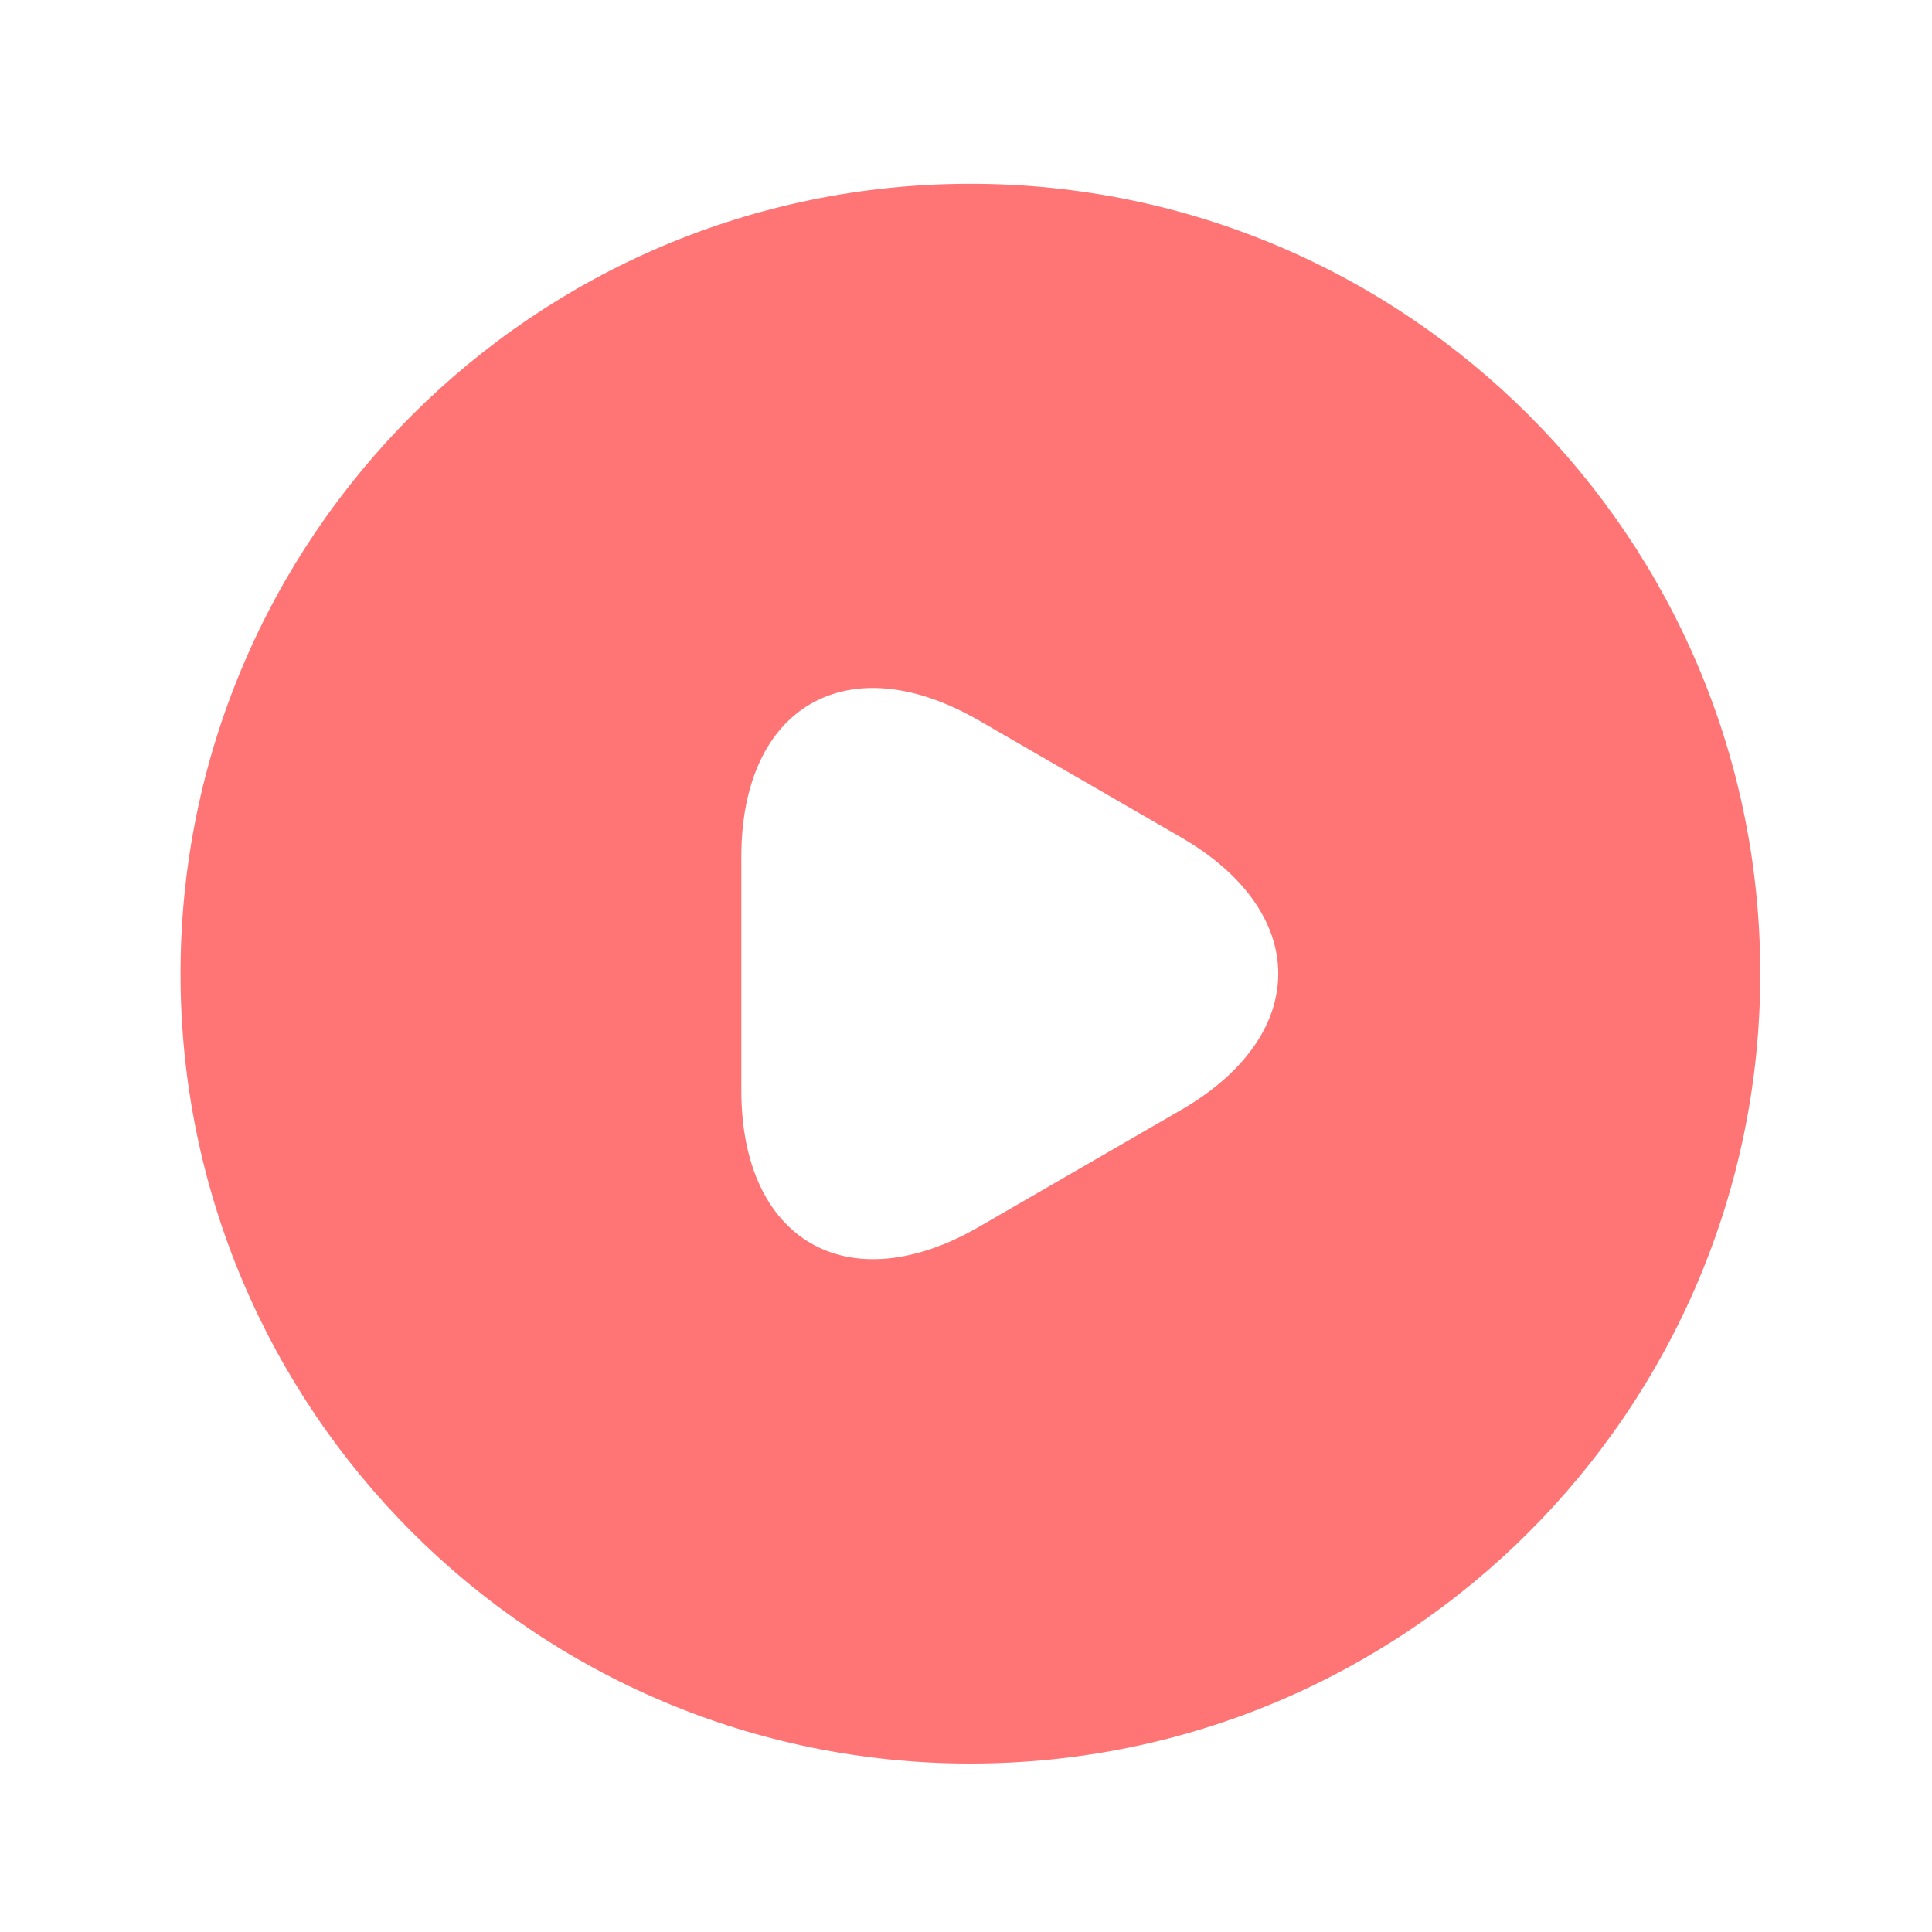
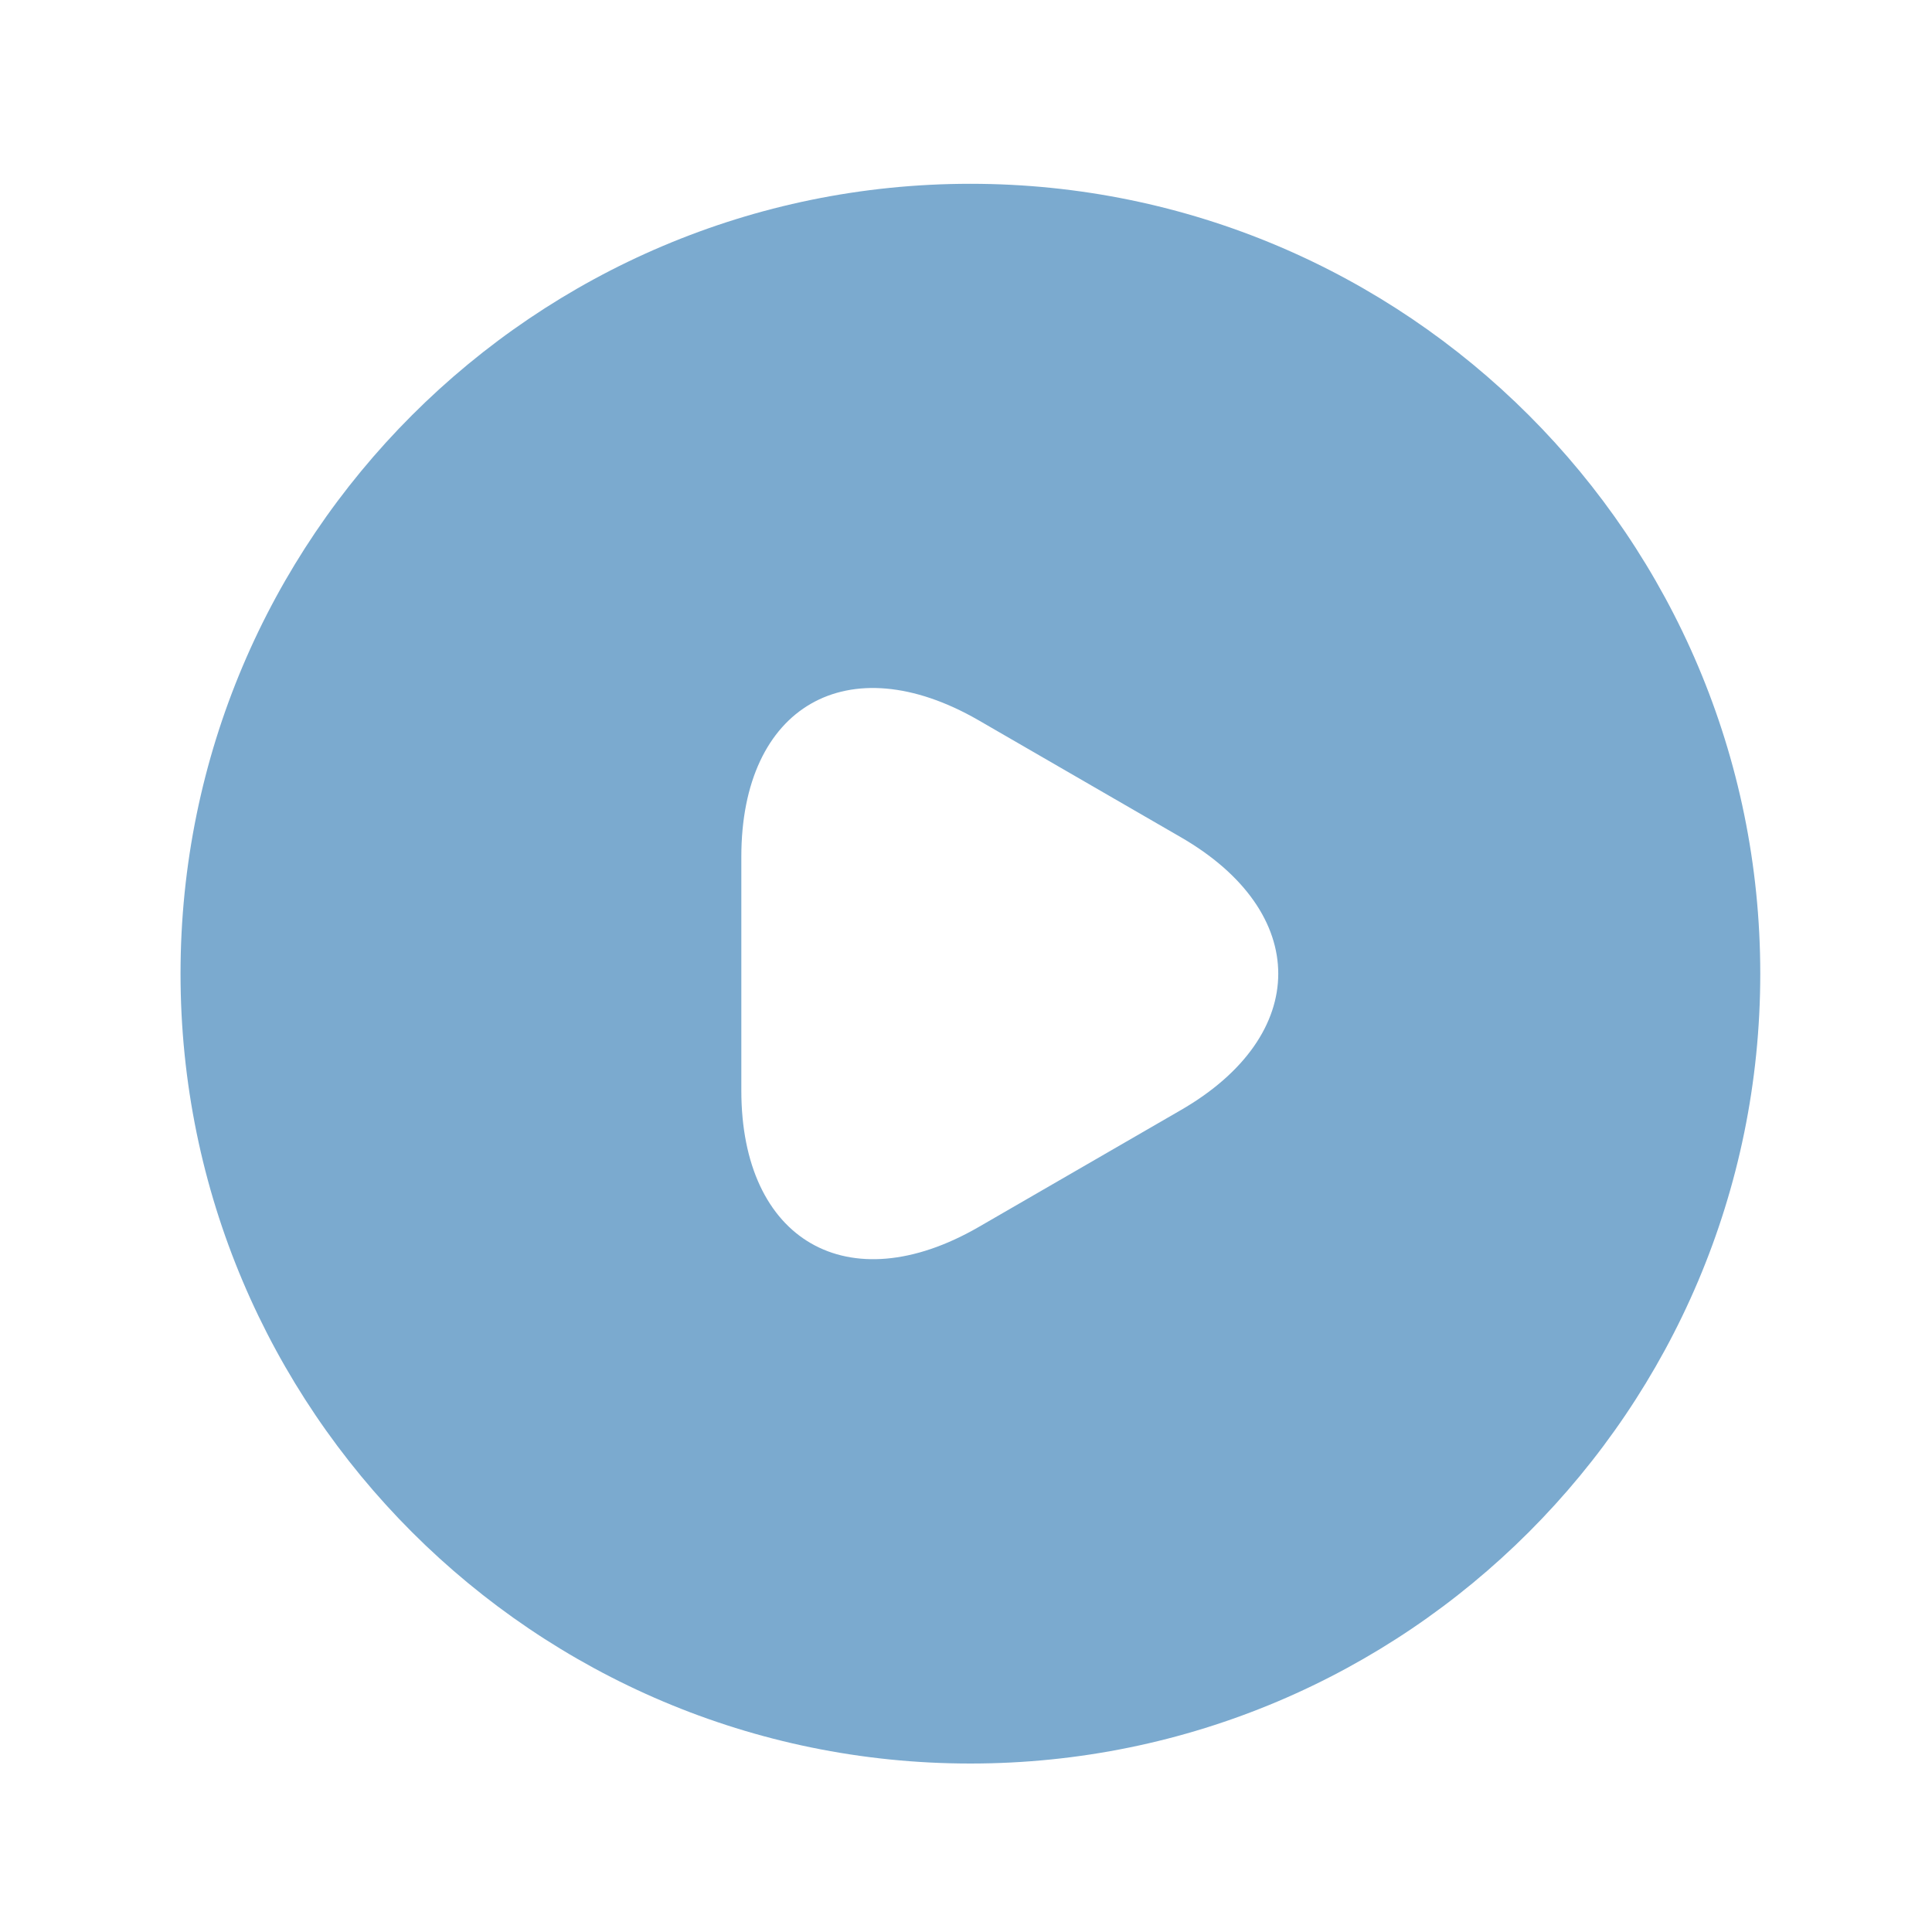
<svg xmlns="http://www.w3.org/2000/svg" width="45" height="45" viewBox="0 0 45 45" fill="none">
-   <path d="M22.602 4.281C12.447 4.281 4.205 12.523 4.205 22.679C4.205 32.834 12.447 41.076 22.602 41.076C32.758 41.076 41 32.834 41 22.679C41 12.523 32.758 4.281 22.602 4.281ZM27.496 25.861L22.787 28.584C19.751 30.332 17.267 28.897 17.267 25.401V19.956C17.267 16.442 19.751 15.025 22.787 16.773L27.496 19.496C30.532 21.244 30.532 24.114 27.496 25.861Z" fill="#FF7474" />
+   <path d="M22.602 4.281C12.447 4.281 4.205 12.523 4.205 22.679C4.205 32.834 12.447 41.076 22.602 41.076C32.758 41.076 41 32.834 41 22.679C41 12.523 32.758 4.281 22.602 4.281ZM27.496 25.861L22.787 28.584C19.751 30.332 17.267 28.897 17.267 25.401V19.956C17.267 16.442 19.751 15.025 22.787 16.773L27.496 19.496C30.532 21.244 30.532 24.114 27.496 25.861Z" fill="#7baacf" />
</svg>
